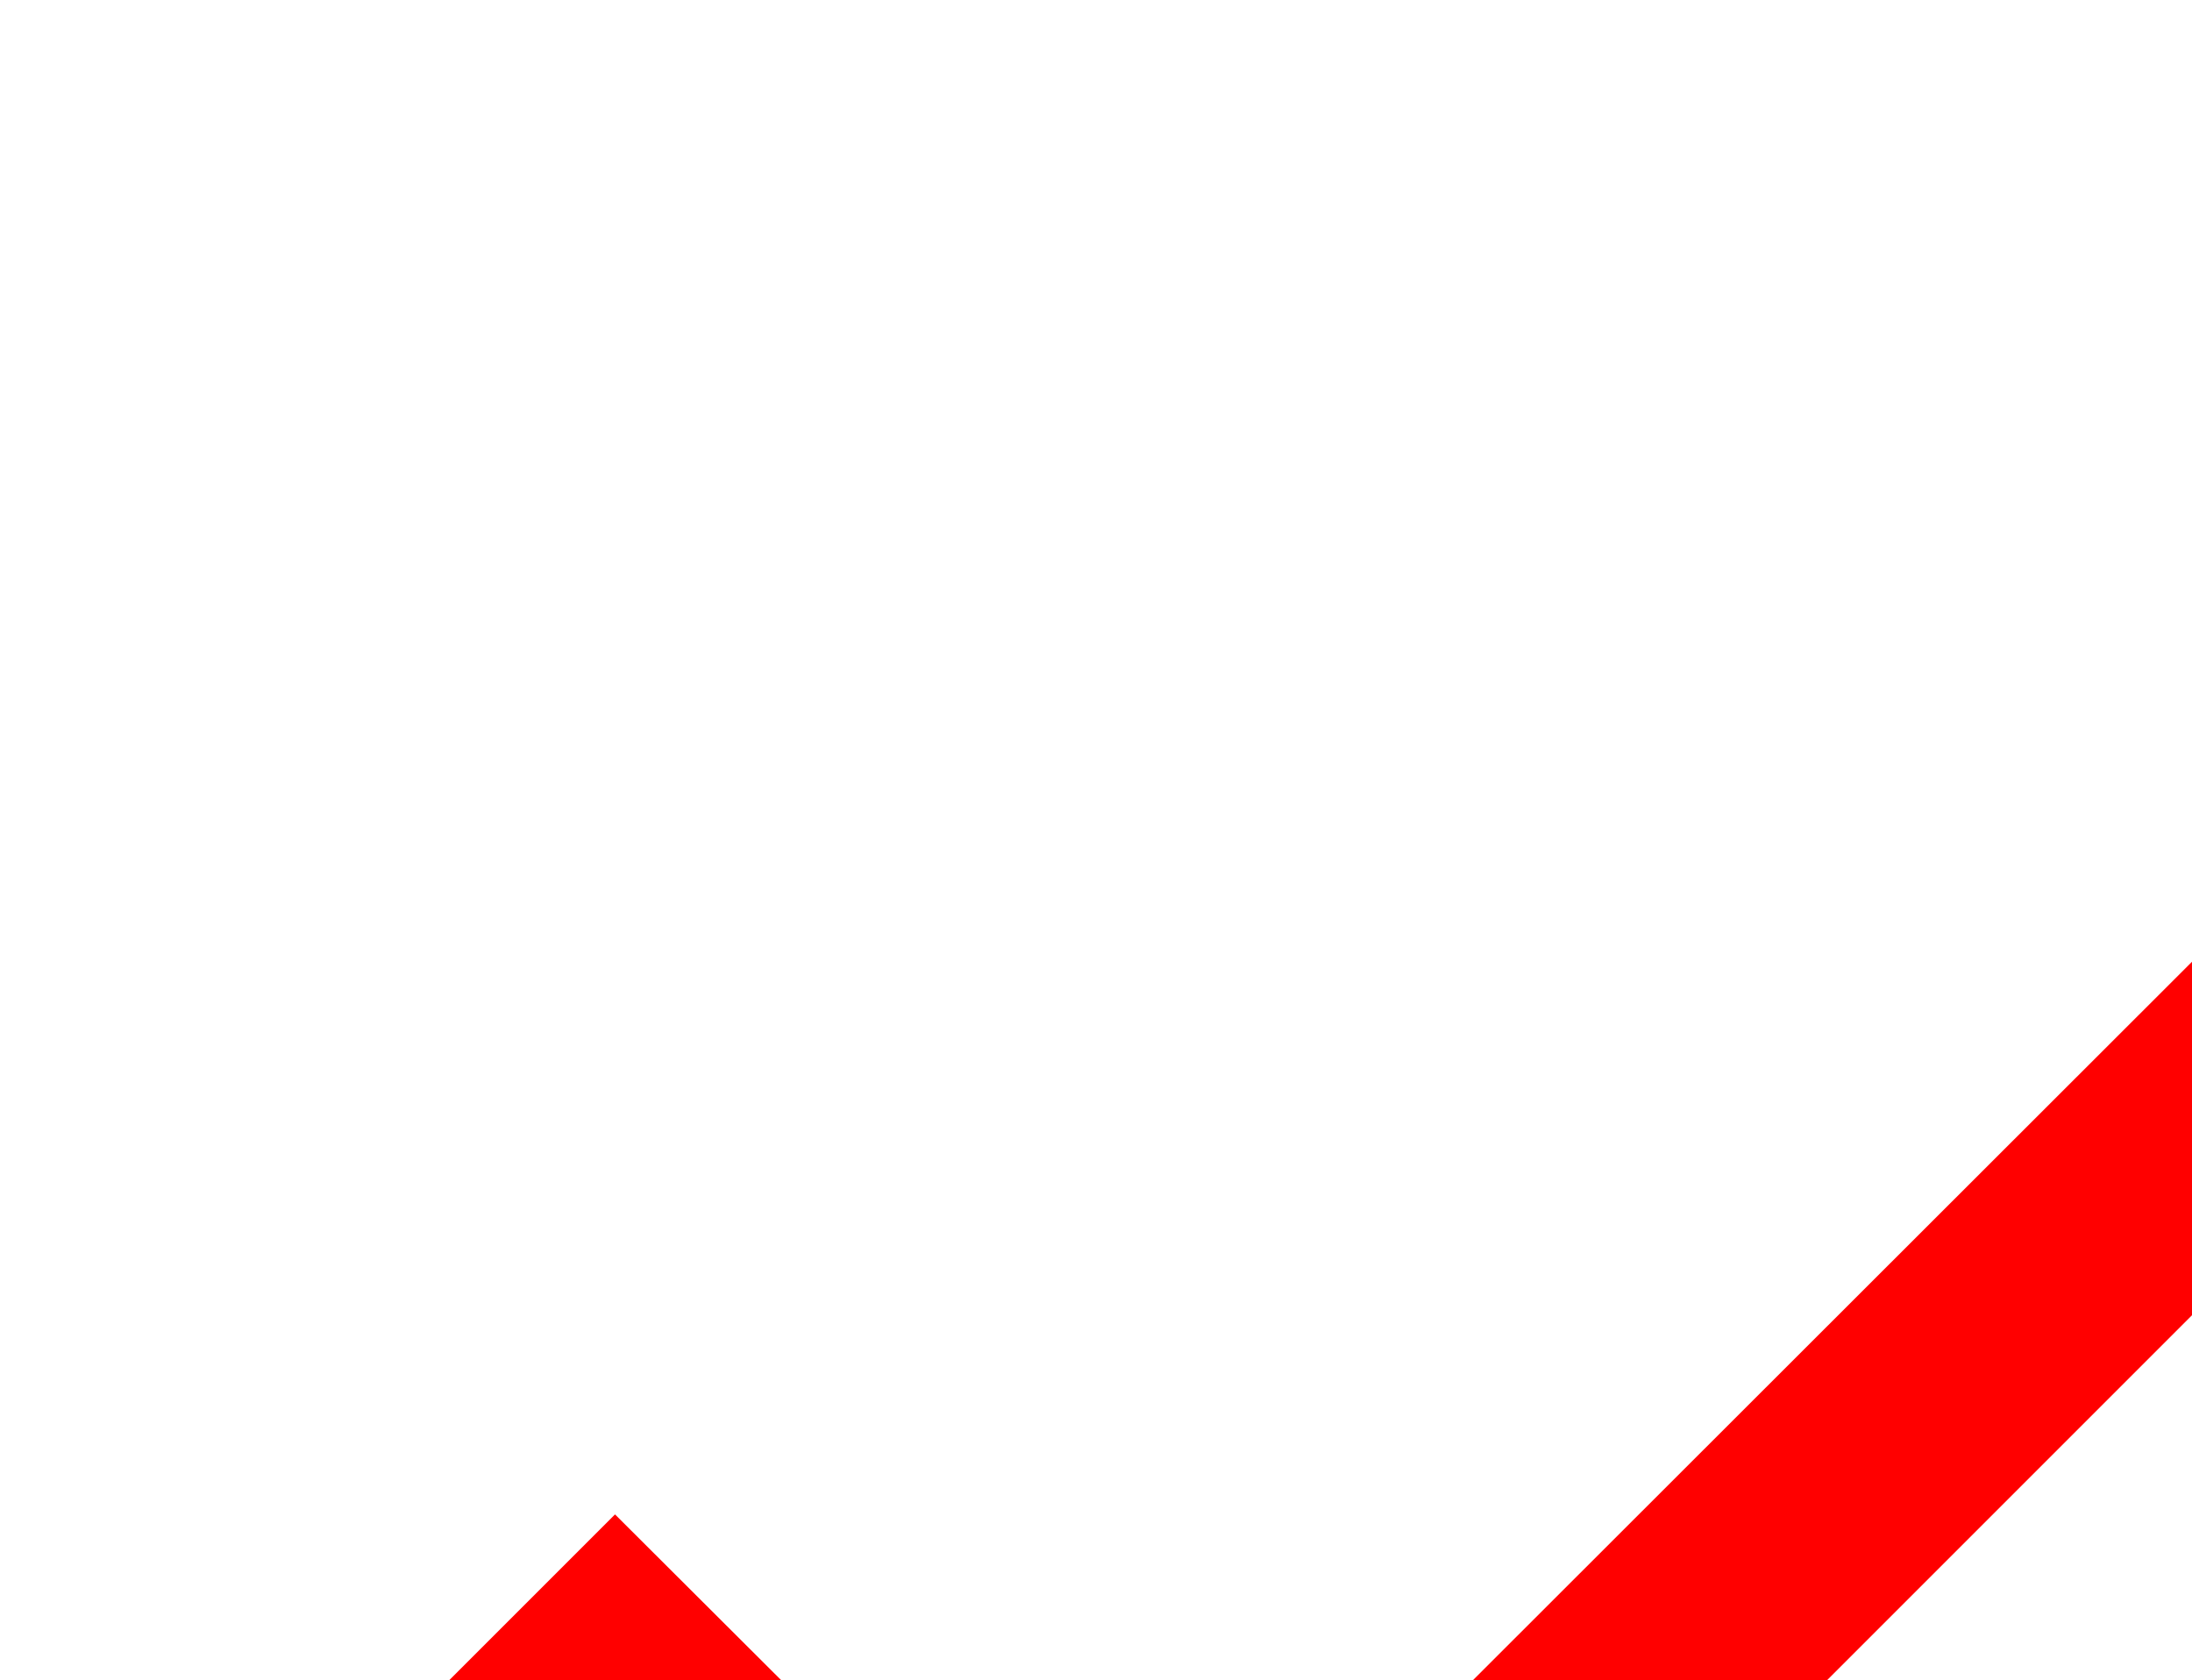
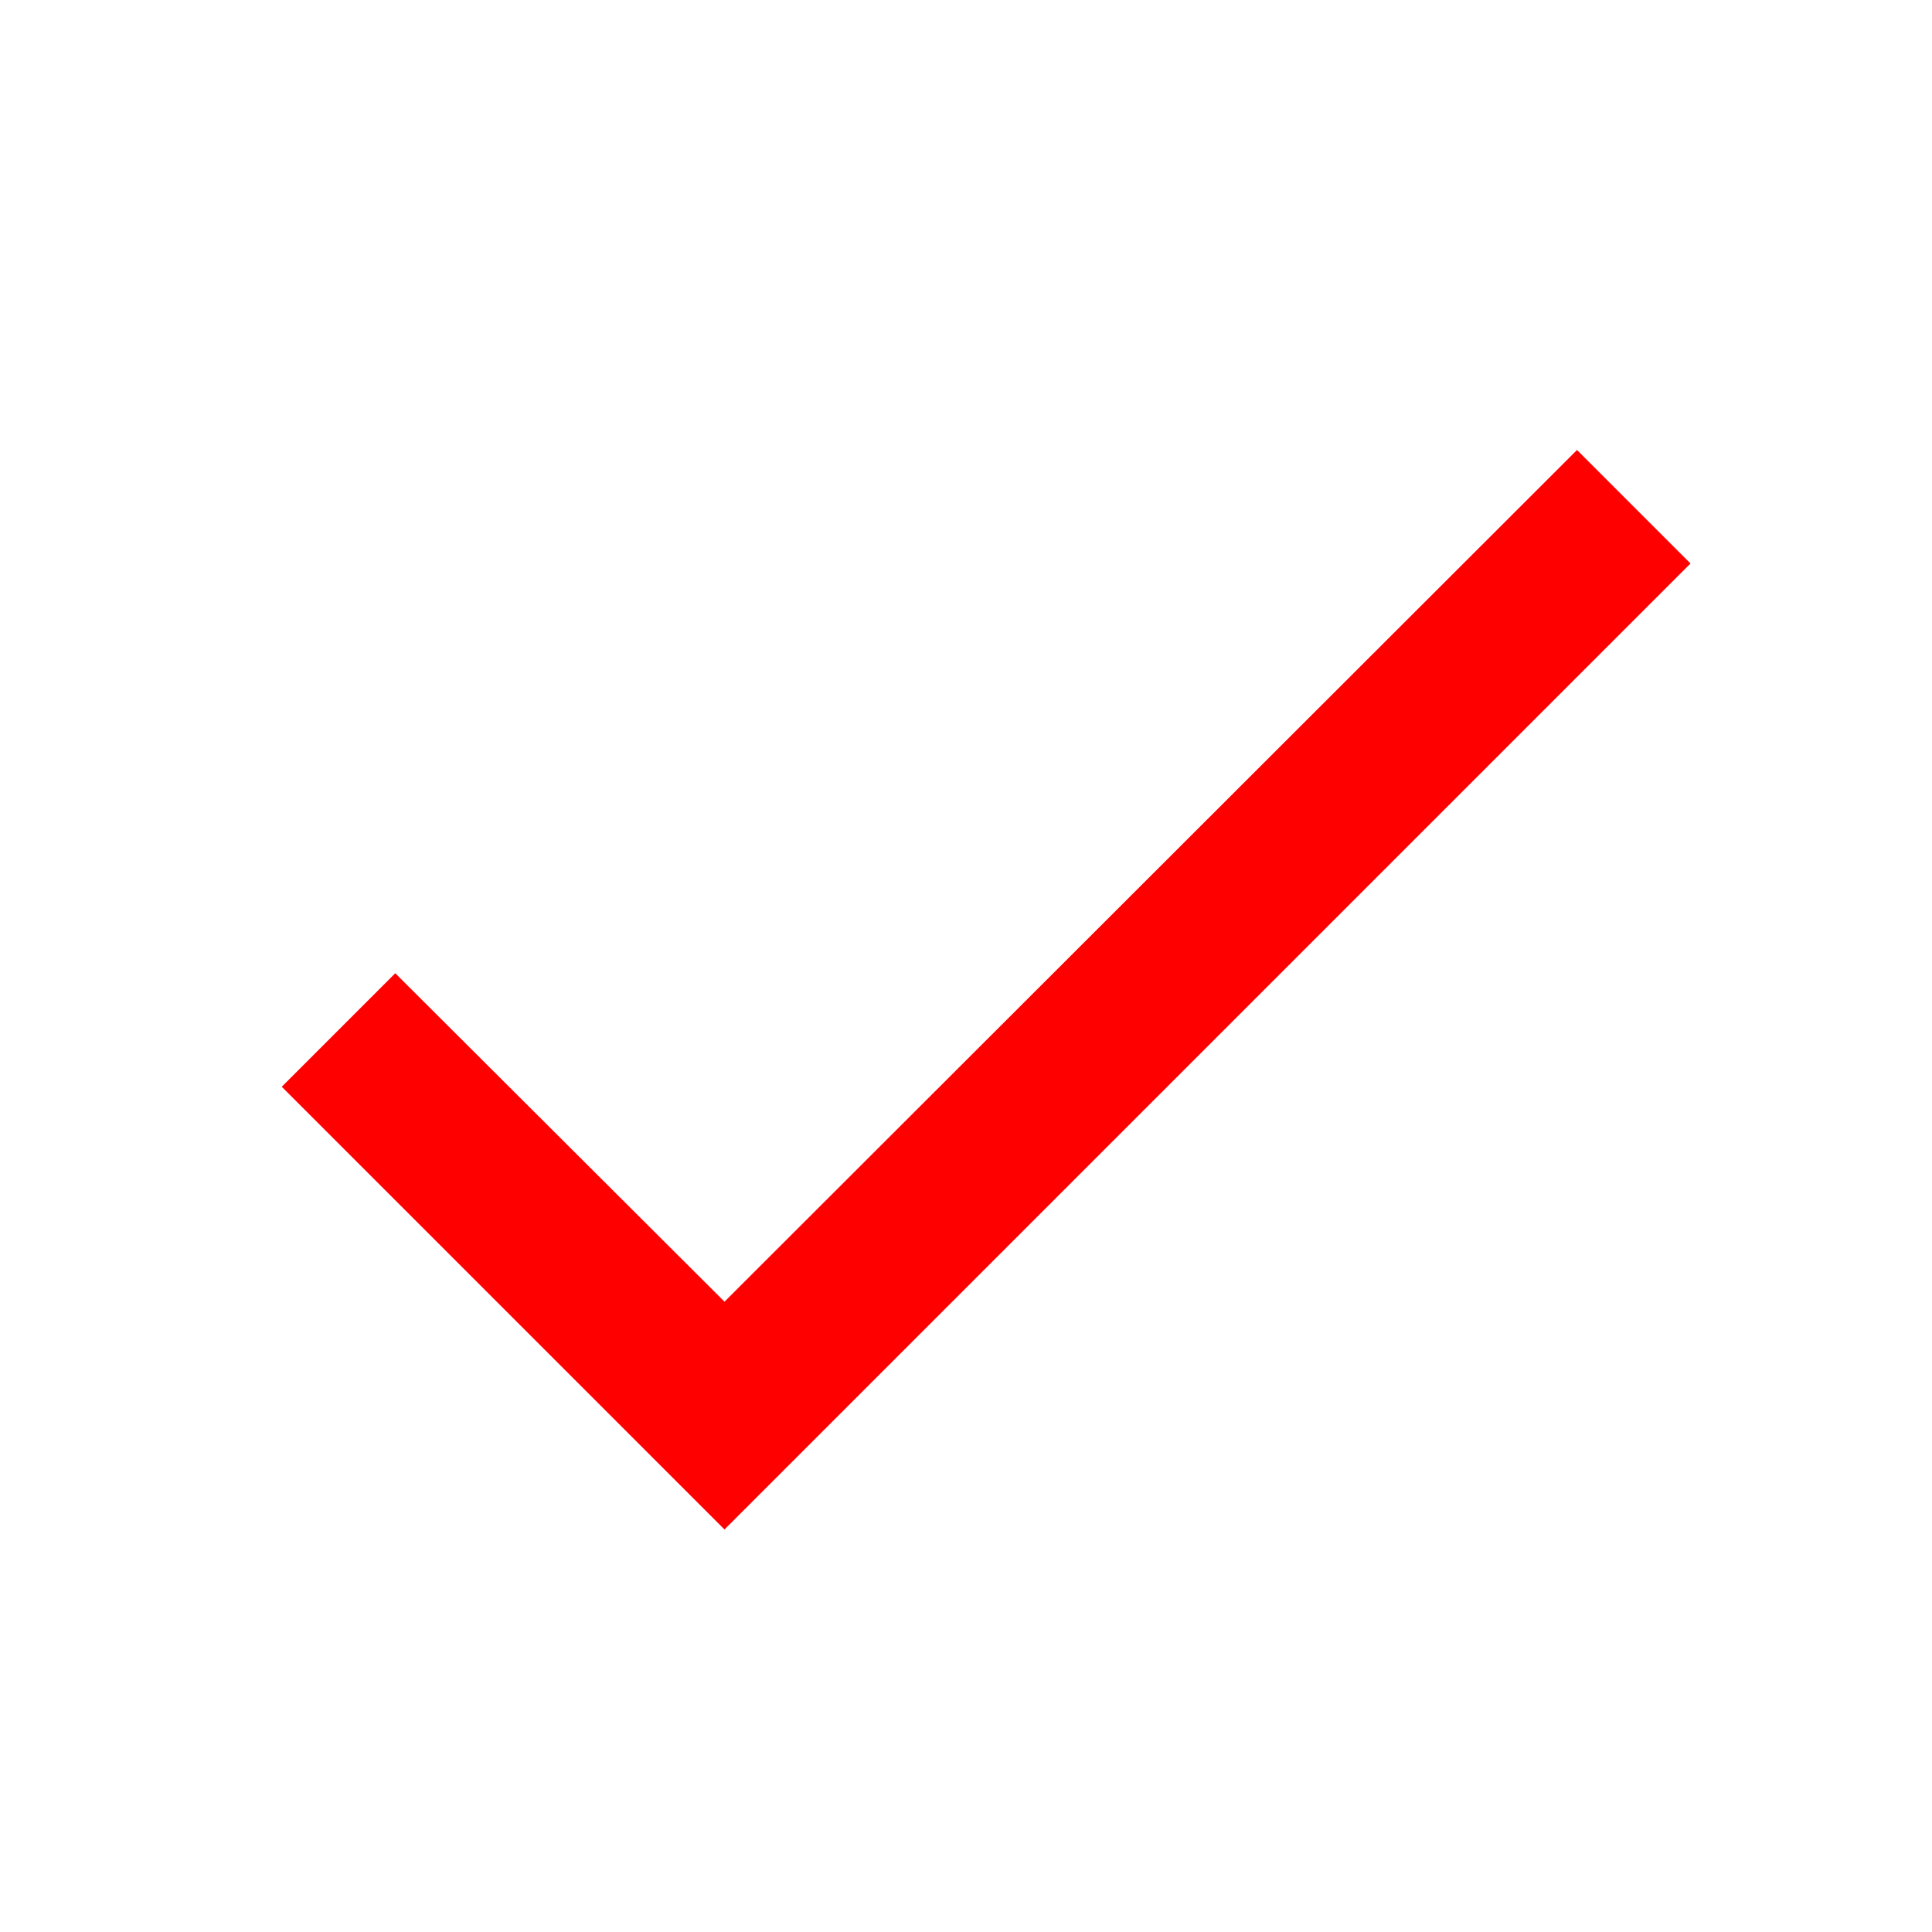
- <svg xmlns="http://www.w3.org/2000/svg" xmlns:xlink="http://www.w3.org/1999/xlink">
+ <svg xmlns="http://www.w3.org/2000/svg" xmlns:xlink="http://www.w3.org/1999/xlink" width="24" height="24">
  <symbol fill="red" id="ico-single" viewBox="0 0 24 24">
    <path d="M21 7 9 19l-5.5-5.5 1.41-1.41L9 16.17 19.59 5.59 21 7Z" />
  </symbol>
  <use fill="red" xlink:href="#ico-single" x="0" y="0" width="24" height="24" />
  <view id="ico-single-view" viewBox="0 0 24 24" />
</svg>
